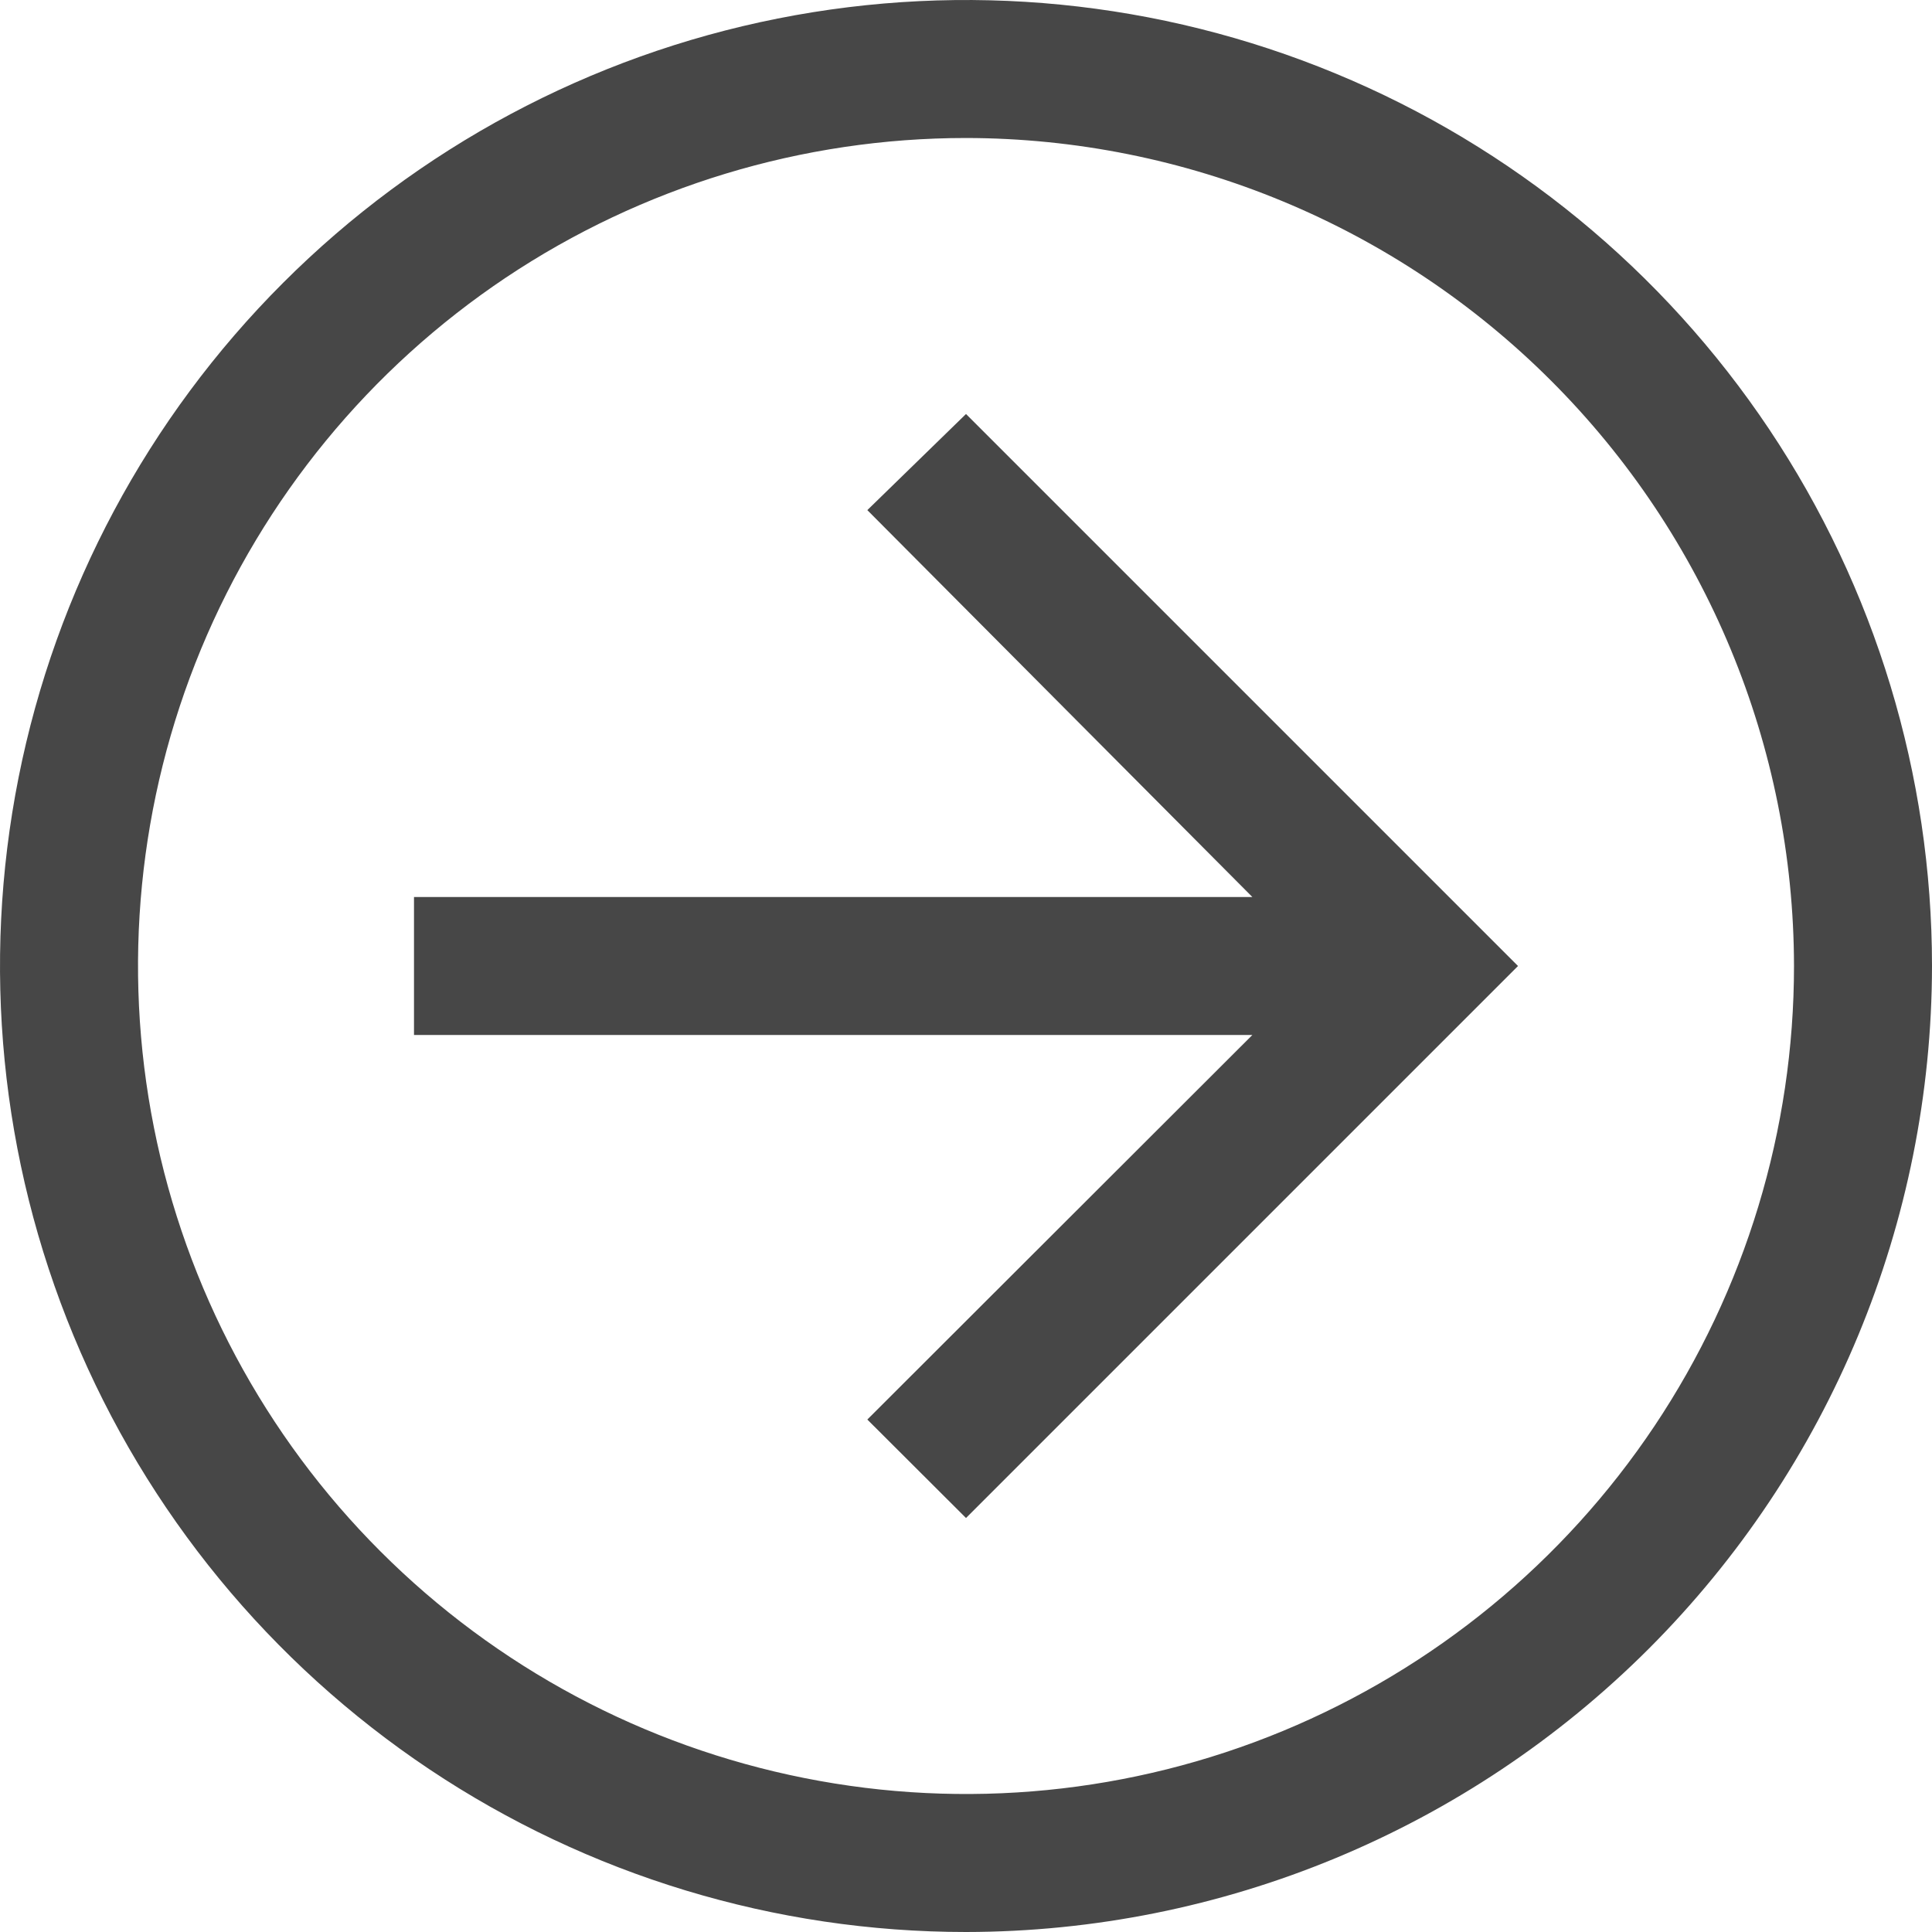
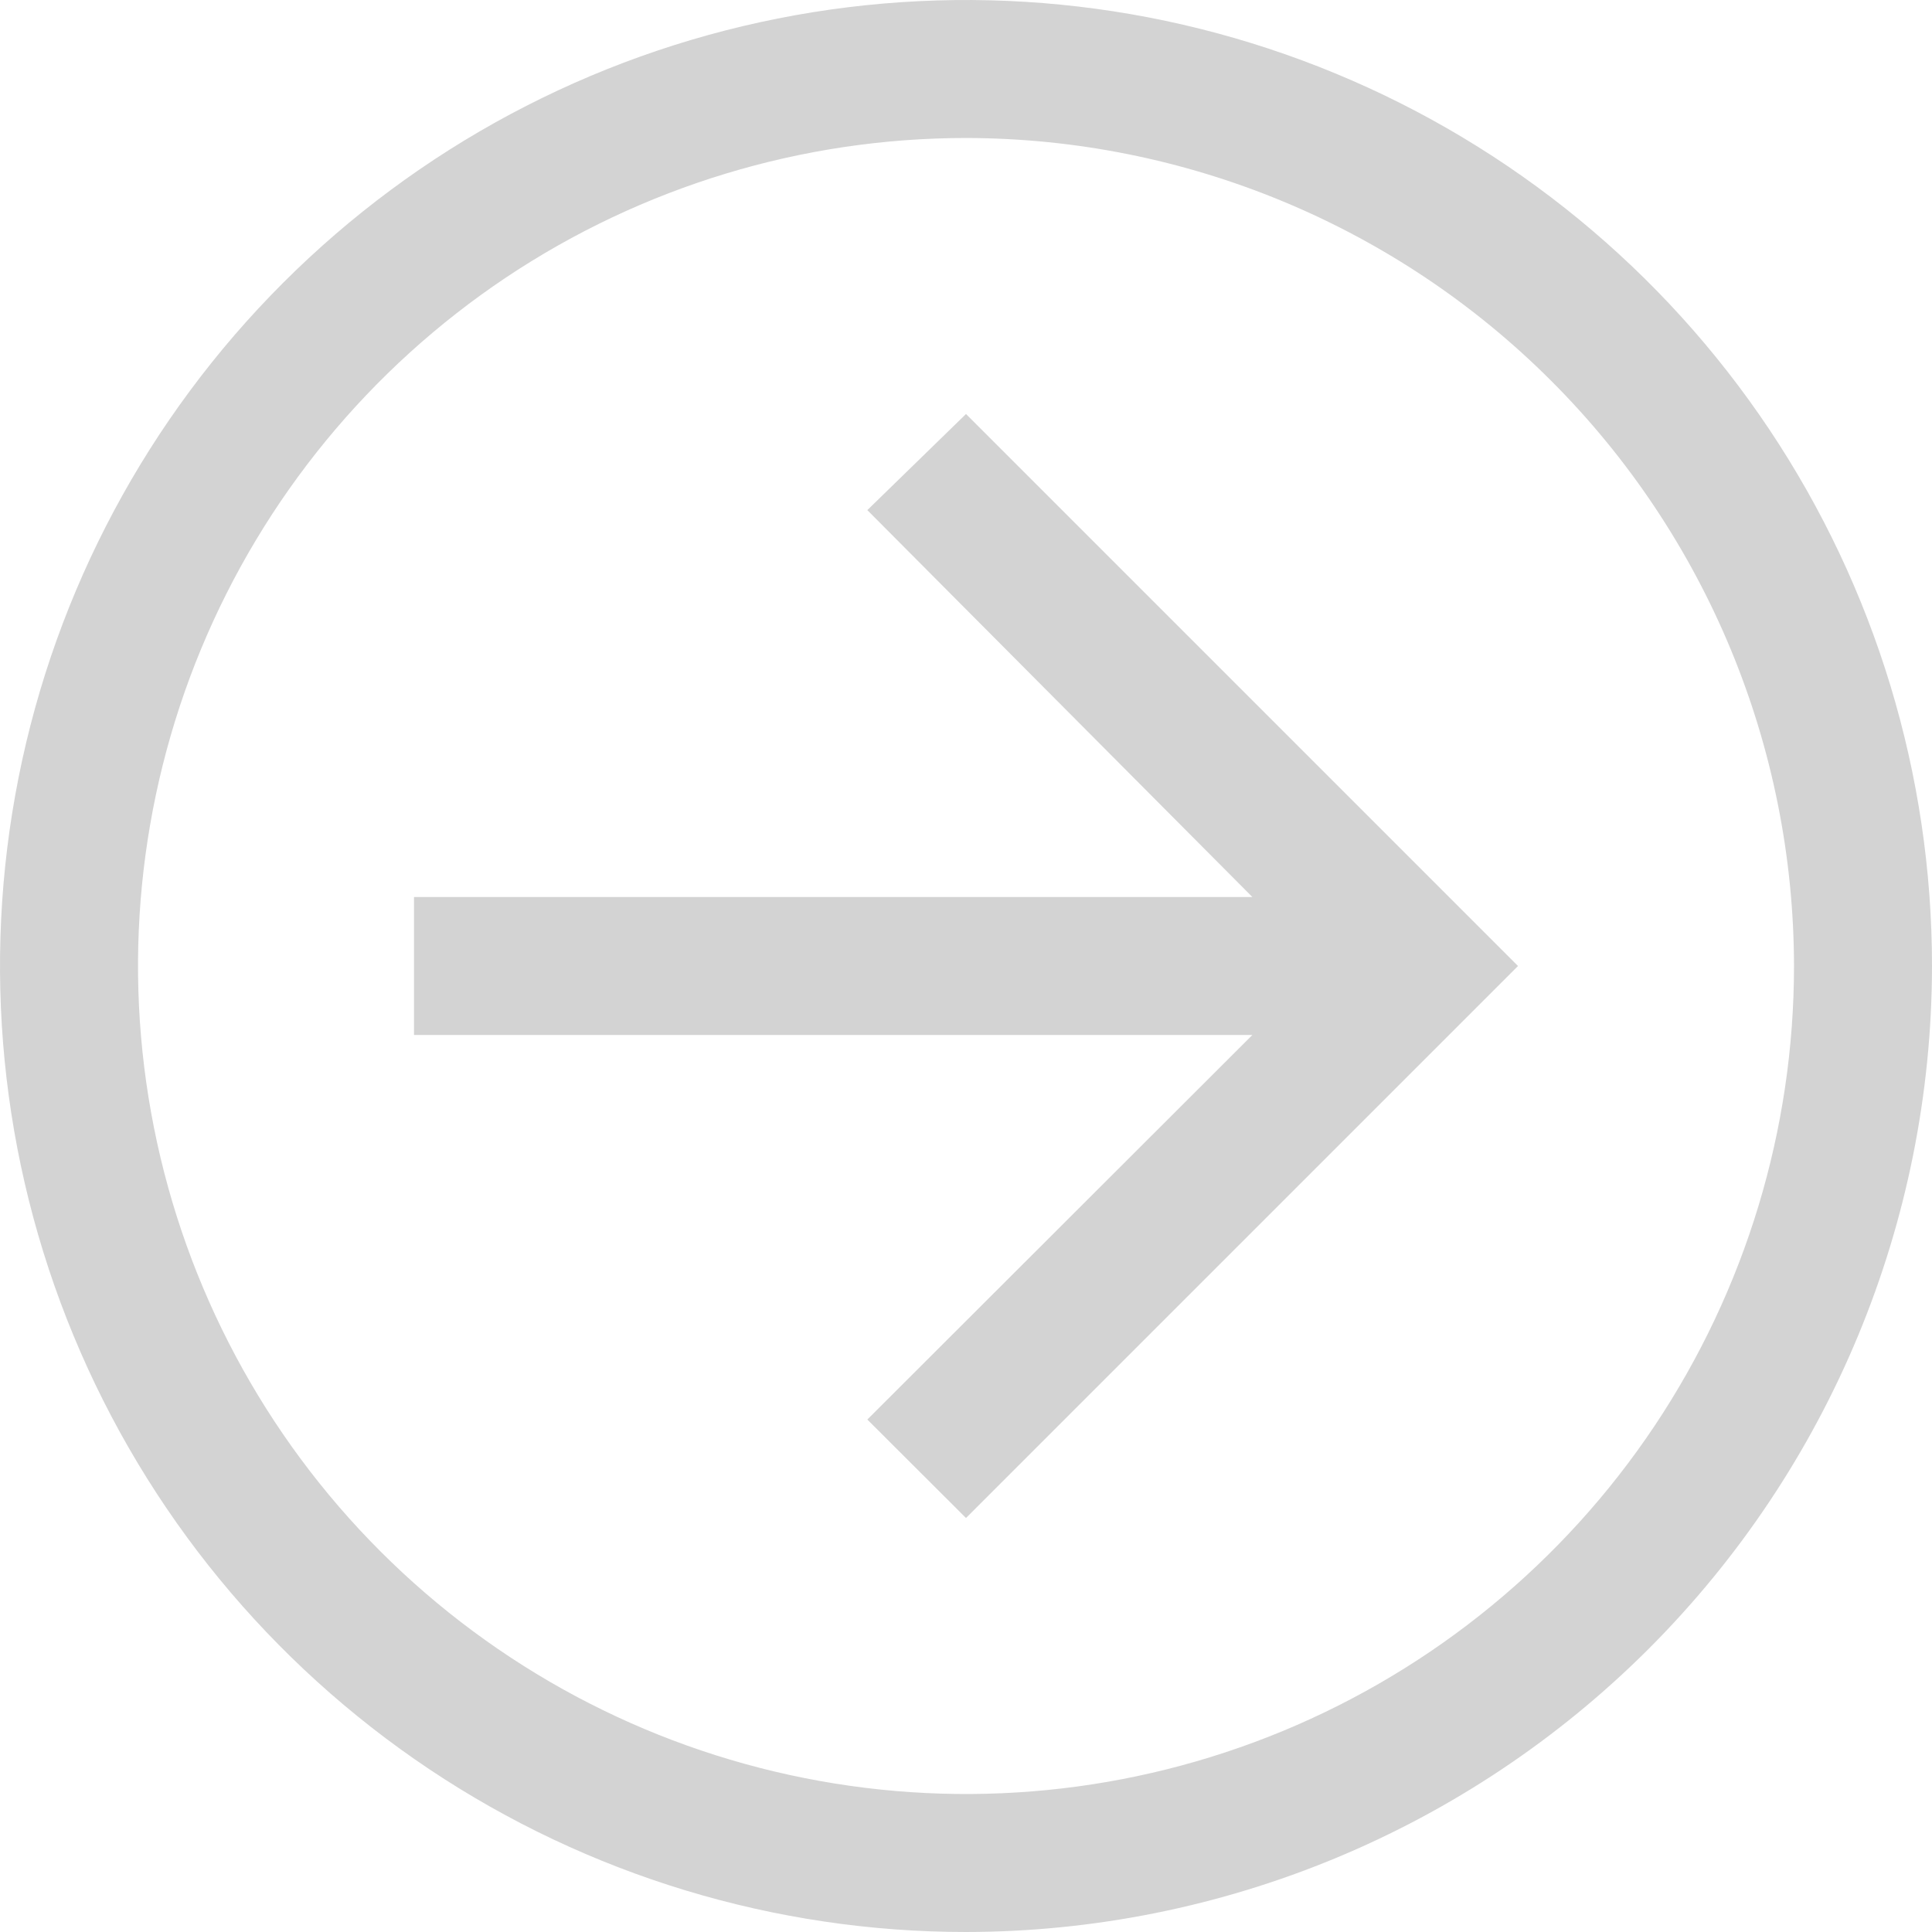
<svg xmlns="http://www.w3.org/2000/svg" width="28" height="28" viewBox="0 0 28 28" fill="none">
-   <path d="M14 6L12.57 7.393L18.15 13H6V15H18.15L12.57 20.573L14 22L22 14L14 6Z" fill="#474747" />
-   <path d="M14 28C11.231 28 8.524 27.179 6.222 25.641C3.92 24.102 2.125 21.916 1.066 19.358C0.006 16.799 -0.271 13.985 0.269 11.269C0.809 8.553 2.143 6.058 4.101 4.101C6.058 2.143 8.553 0.809 11.269 0.269C13.985 -0.271 16.799 0.006 19.358 1.066C21.916 2.125 24.102 3.92 25.641 6.222C27.179 8.524 28 11.231 28 14C27.996 17.712 26.519 21.27 23.895 23.895C21.27 26.519 17.712 27.996 14 28ZM14 2C11.627 2 9.307 2.704 7.333 4.022C5.36 5.341 3.822 7.215 2.913 9.408C2.005 11.601 1.768 14.013 2.231 16.341C2.694 18.669 3.836 20.807 5.515 22.485C7.193 24.163 9.331 25.306 11.659 25.769C13.987 26.233 16.399 25.995 18.592 25.087C20.785 24.178 22.659 22.64 23.978 20.667C25.296 18.694 26 16.373 26 14C25.996 10.819 24.731 7.768 22.481 5.519C20.232 3.269 17.181 2.004 14 2Z" fill="#474747" />
+   <path d="M14 6L12.57 7.393L18.15 13H6V15H18.15L12.57 20.573L14 22L22 14L14 6Z" fill="#d3d3d3" />
+   <path d="M14 28C11.231 28 8.524 27.179 6.222 25.641C3.92 24.102 2.125 21.916 1.066 19.358C0.006 16.799 -0.271 13.985 0.269 11.269C0.809 8.553 2.143 6.058 4.101 4.101C6.058 2.143 8.553 0.809 11.269 0.269C13.985 -0.271 16.799 0.006 19.358 1.066C21.916 2.125 24.102 3.92 25.641 6.222C27.179 8.524 28 11.231 28 14C27.996 17.712 26.519 21.27 23.895 23.895C21.27 26.519 17.712 27.996 14 28ZM14 2C11.627 2 9.307 2.704 7.333 4.022C5.36 5.341 3.822 7.215 2.913 9.408C2.005 11.601 1.768 14.013 2.231 16.341C2.694 18.669 3.836 20.807 5.515 22.485C7.193 24.163 9.331 25.306 11.659 25.769C13.987 26.233 16.399 25.995 18.592 25.087C20.785 24.178 22.659 22.64 23.978 20.667C25.296 18.694 26 16.373 26 14C25.996 10.819 24.731 7.768 22.481 5.519C20.232 3.269 17.181 2.004 14 2Z" fill="#d3d3d3" />
</svg>
